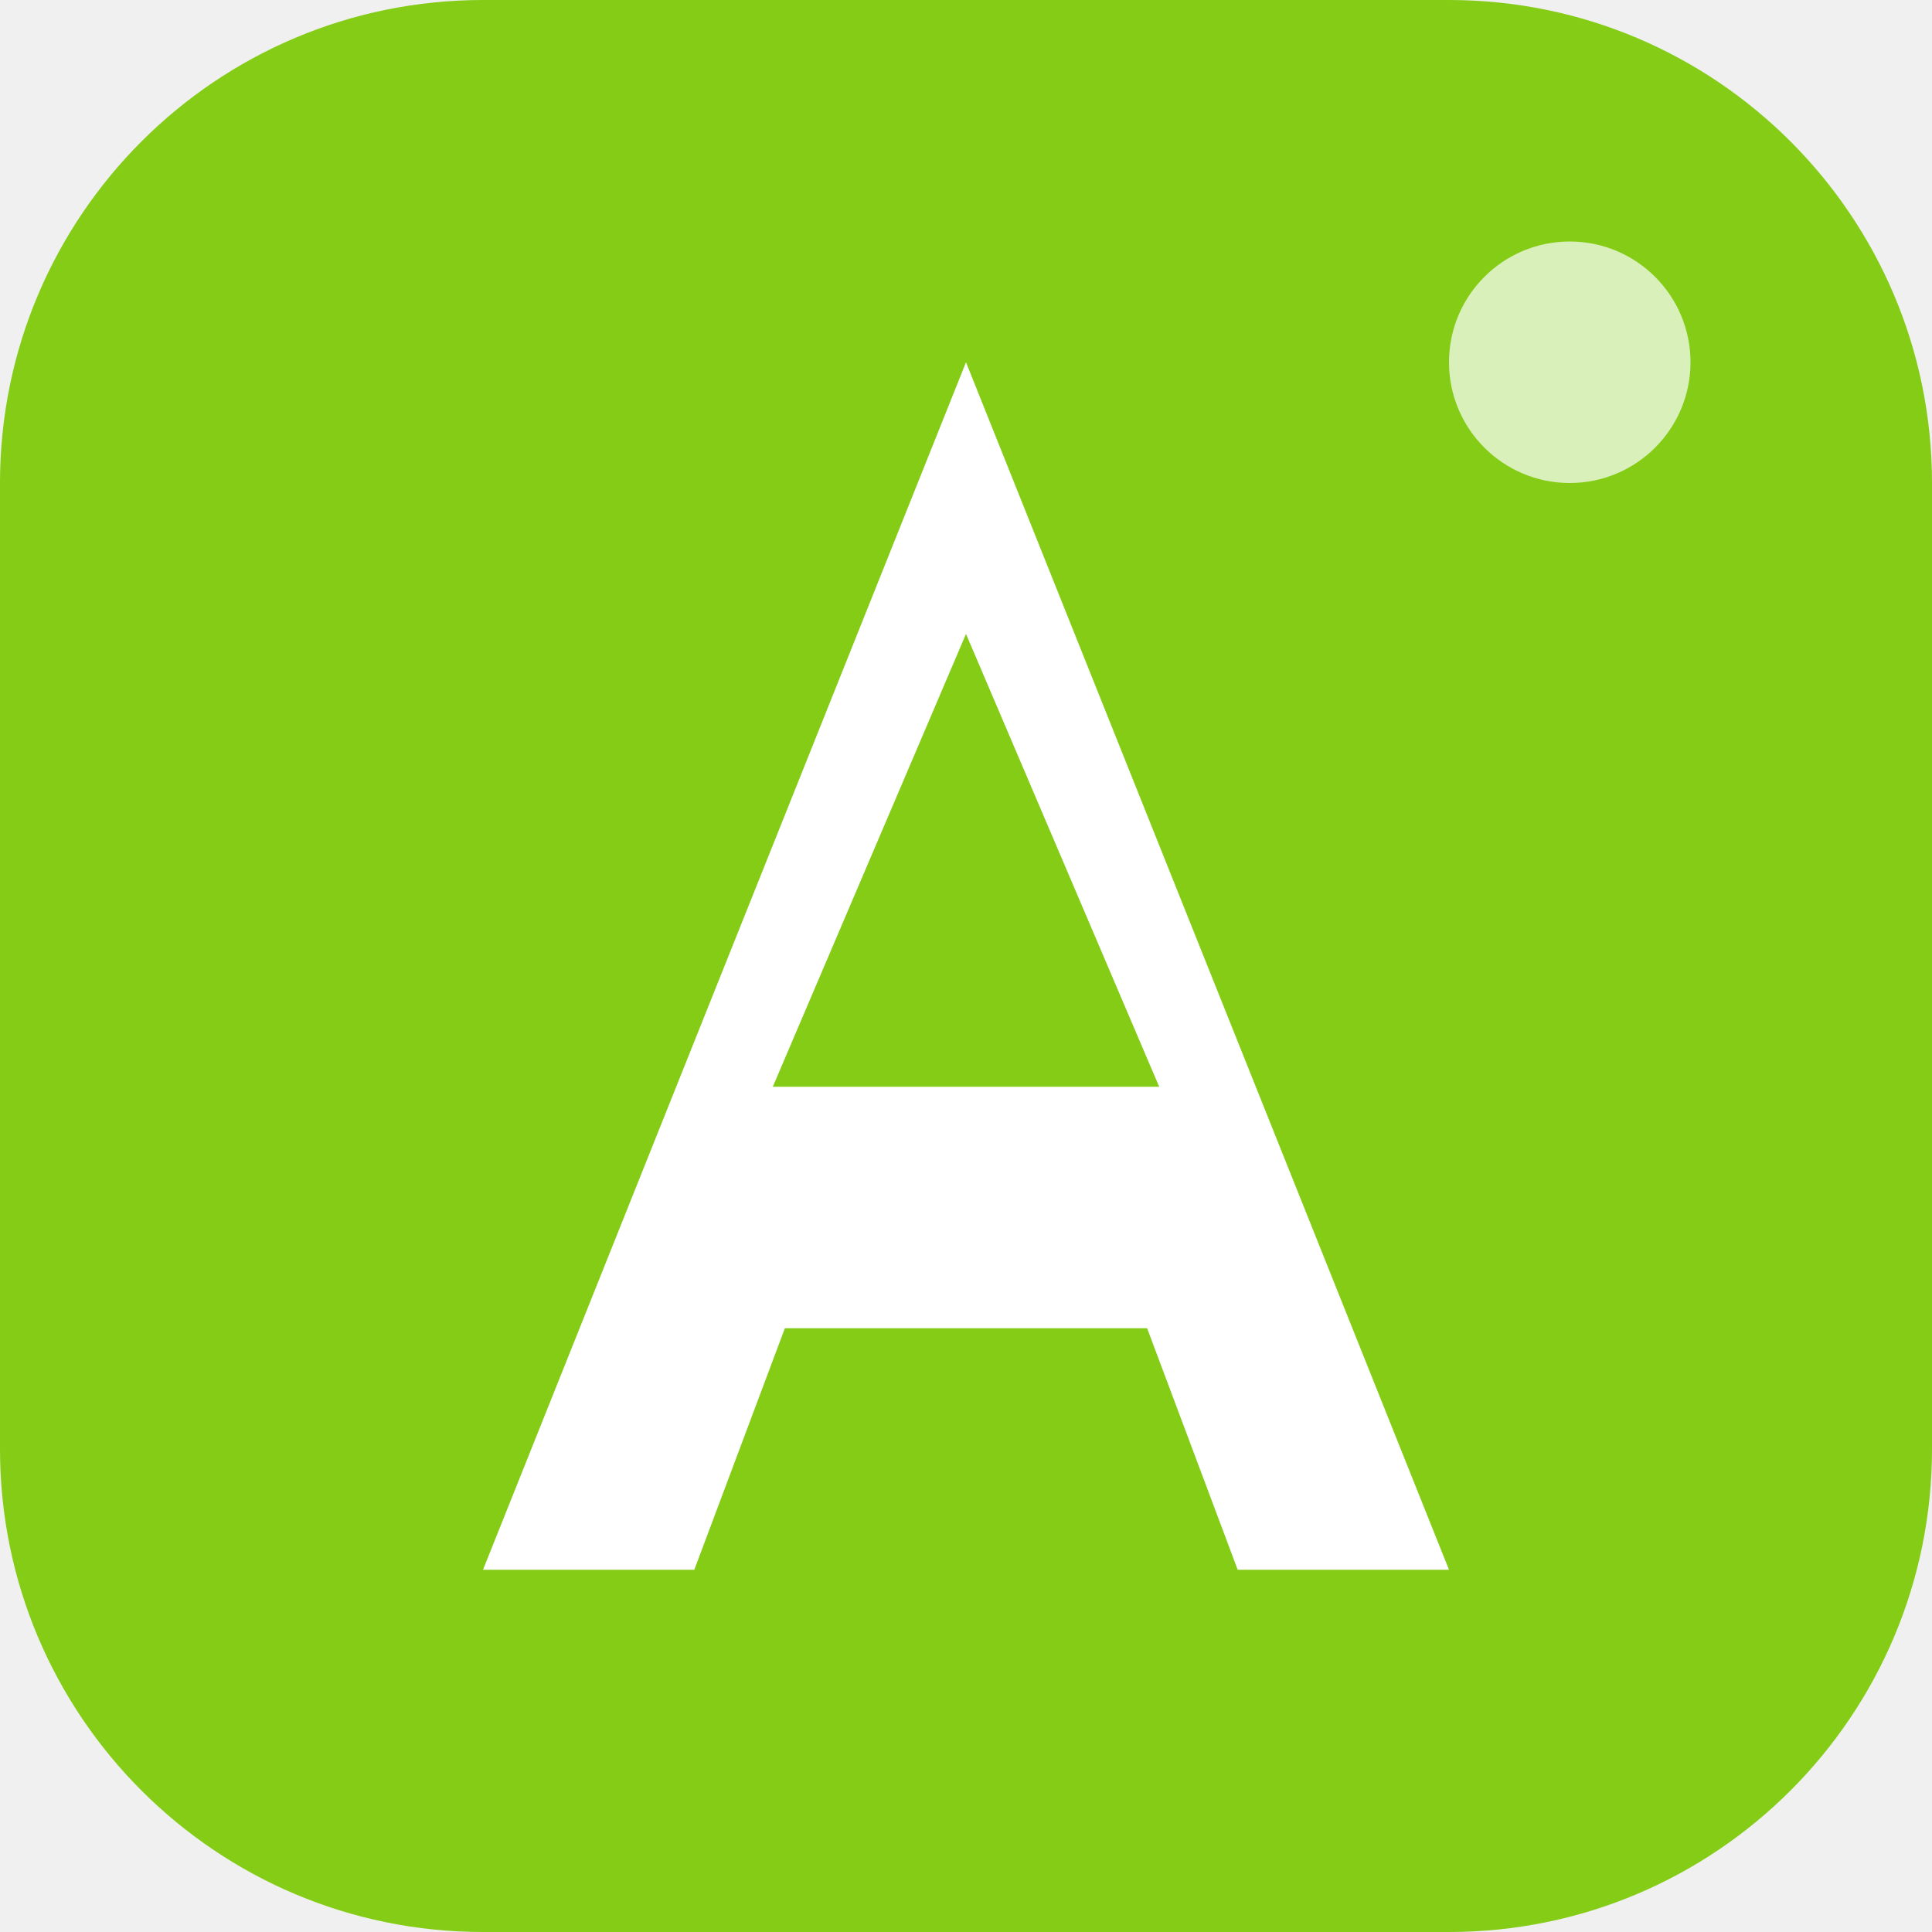
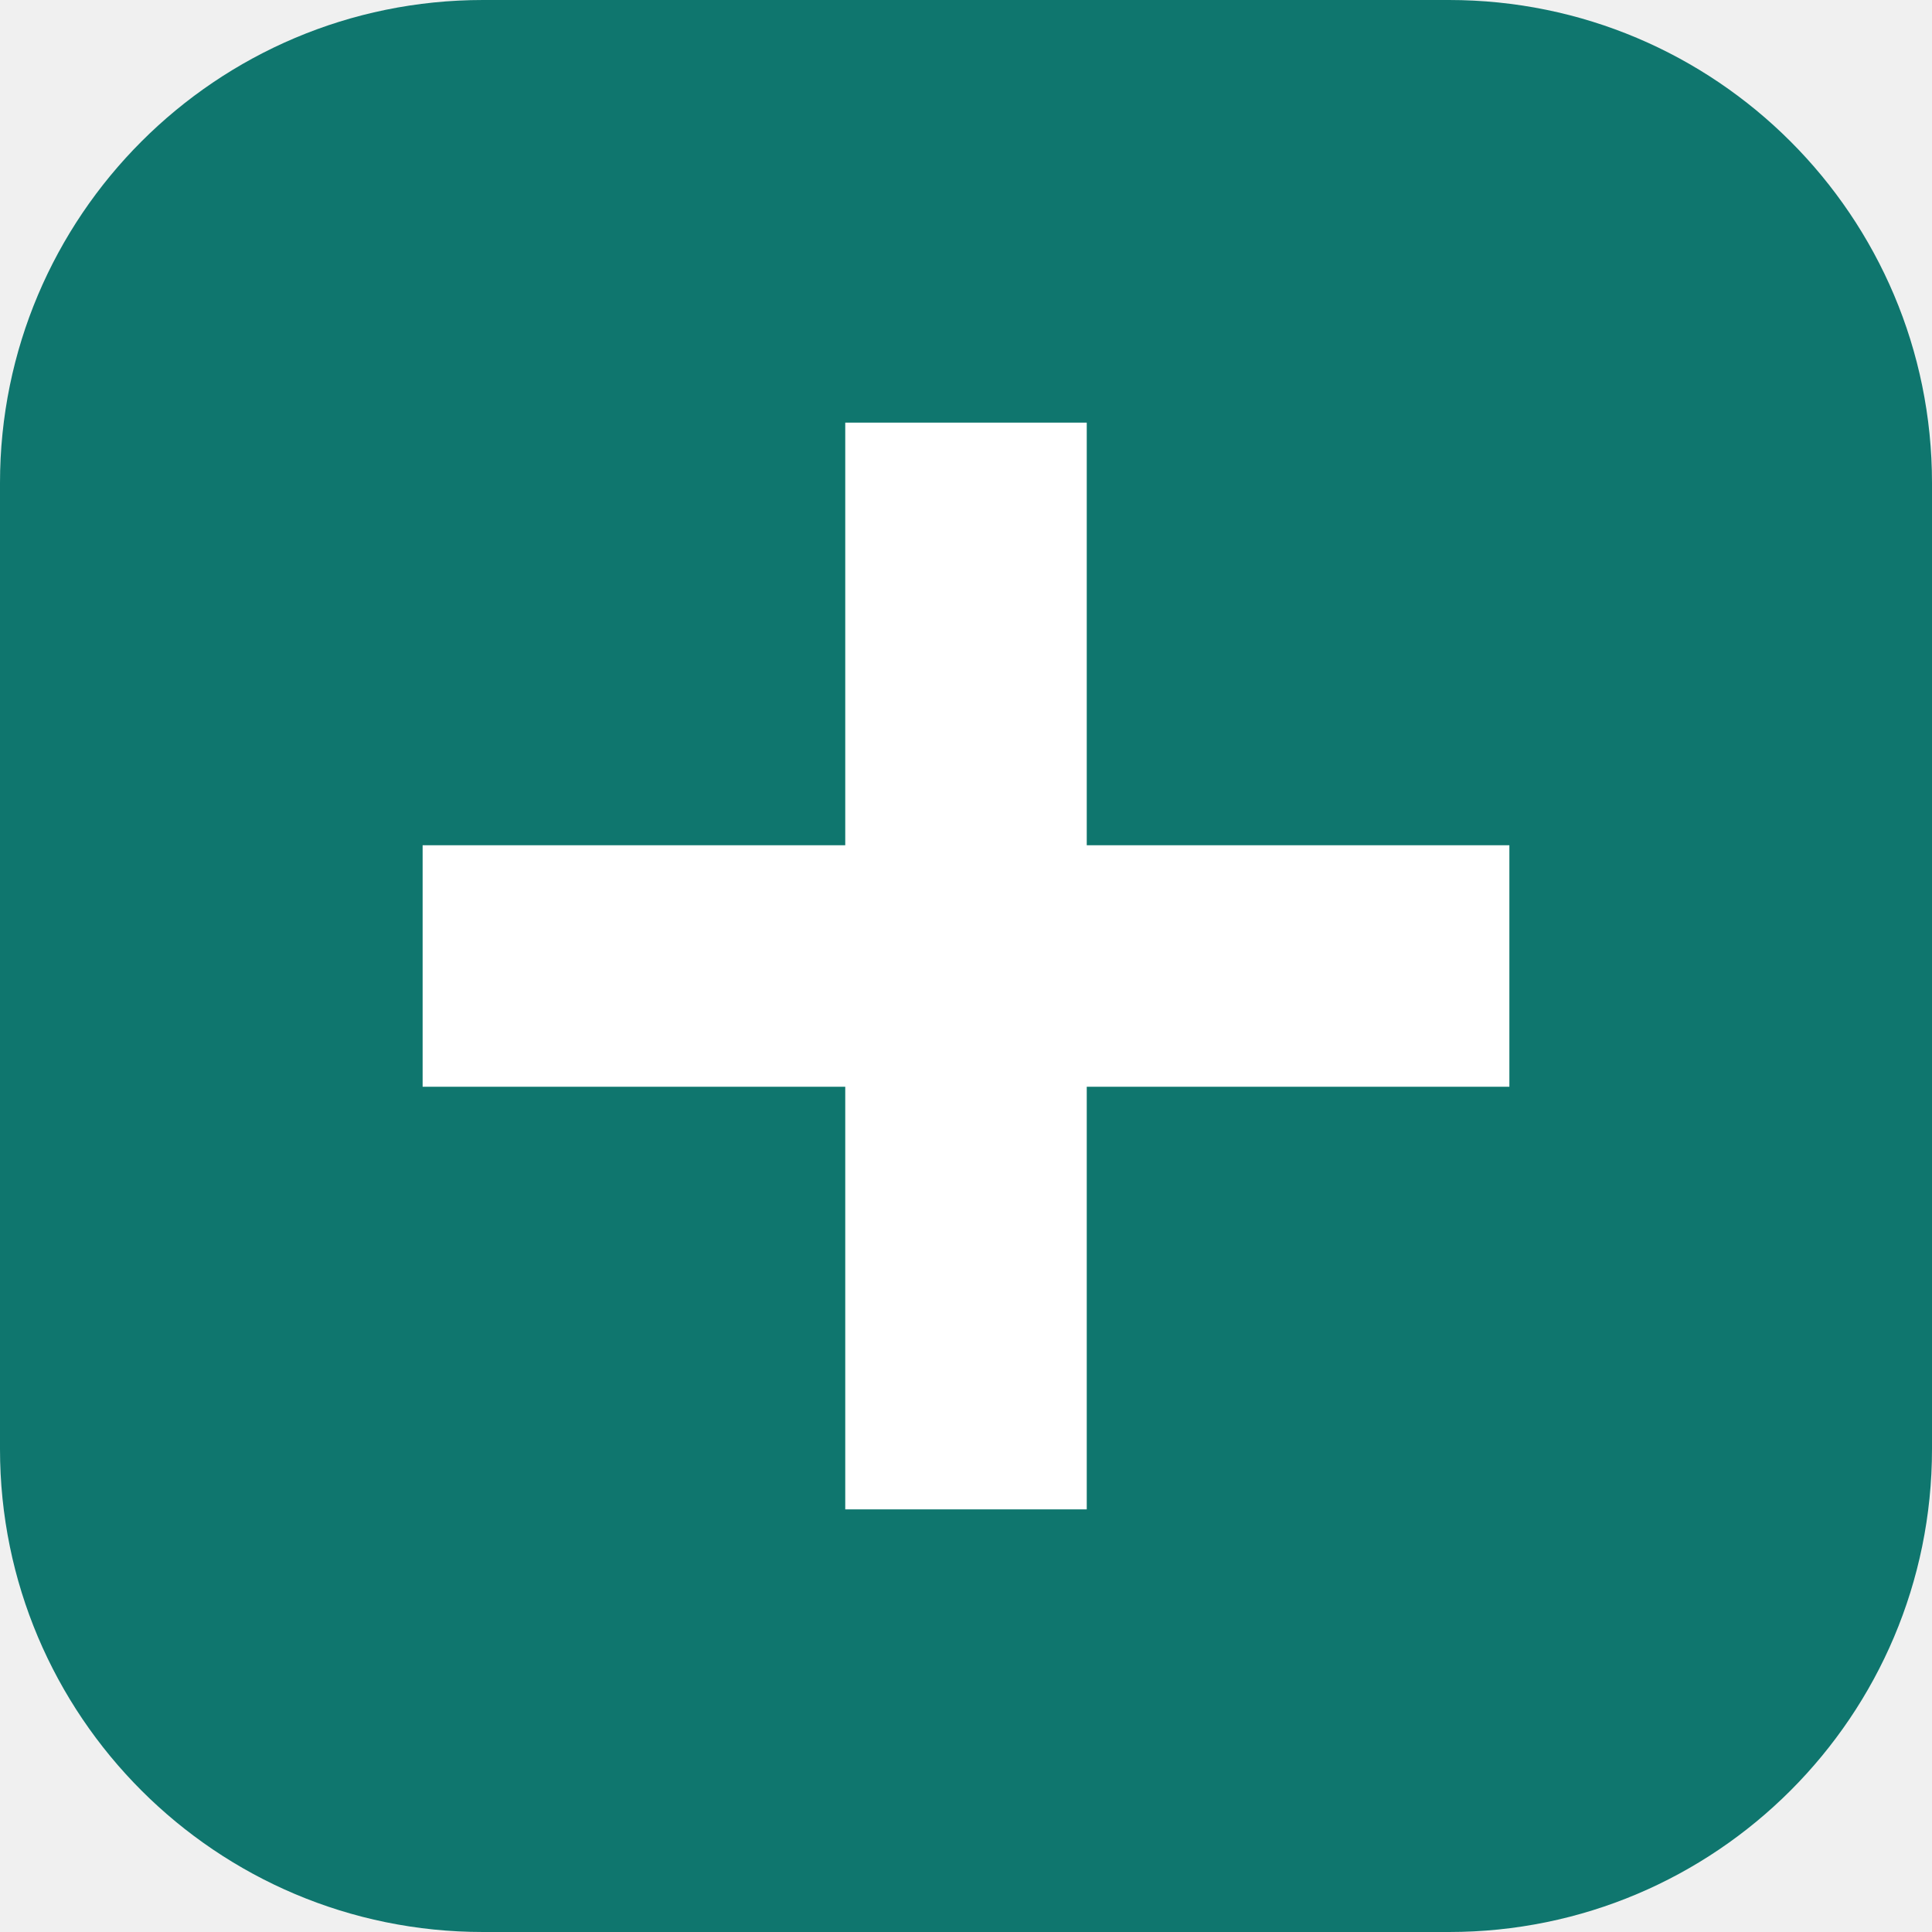
<svg xmlns="http://www.w3.org/2000/svg" viewBox="0 0 32 32" fill="none">
-   <rect width="32" height="32" rx="8" fill="#84cc16" />
-   <path d="M16 6L24 26h-3.5l-1.5-4H13l-1.5 4H8L16 6zm0 4.5L12.8 18h6.4L16 10.5z" fill="white" />
-   <circle cx="26" cy="6" r="2" fill="white" opacity="0.7" />
+   <rect width="32" height="32" rx="8" fill="#0F766E" />
+   <path d="M14 7h4v7h7v4h-7v7h-4v-7H7v-4h7V7Z" fill="#FFFFFF" />
</svg>
